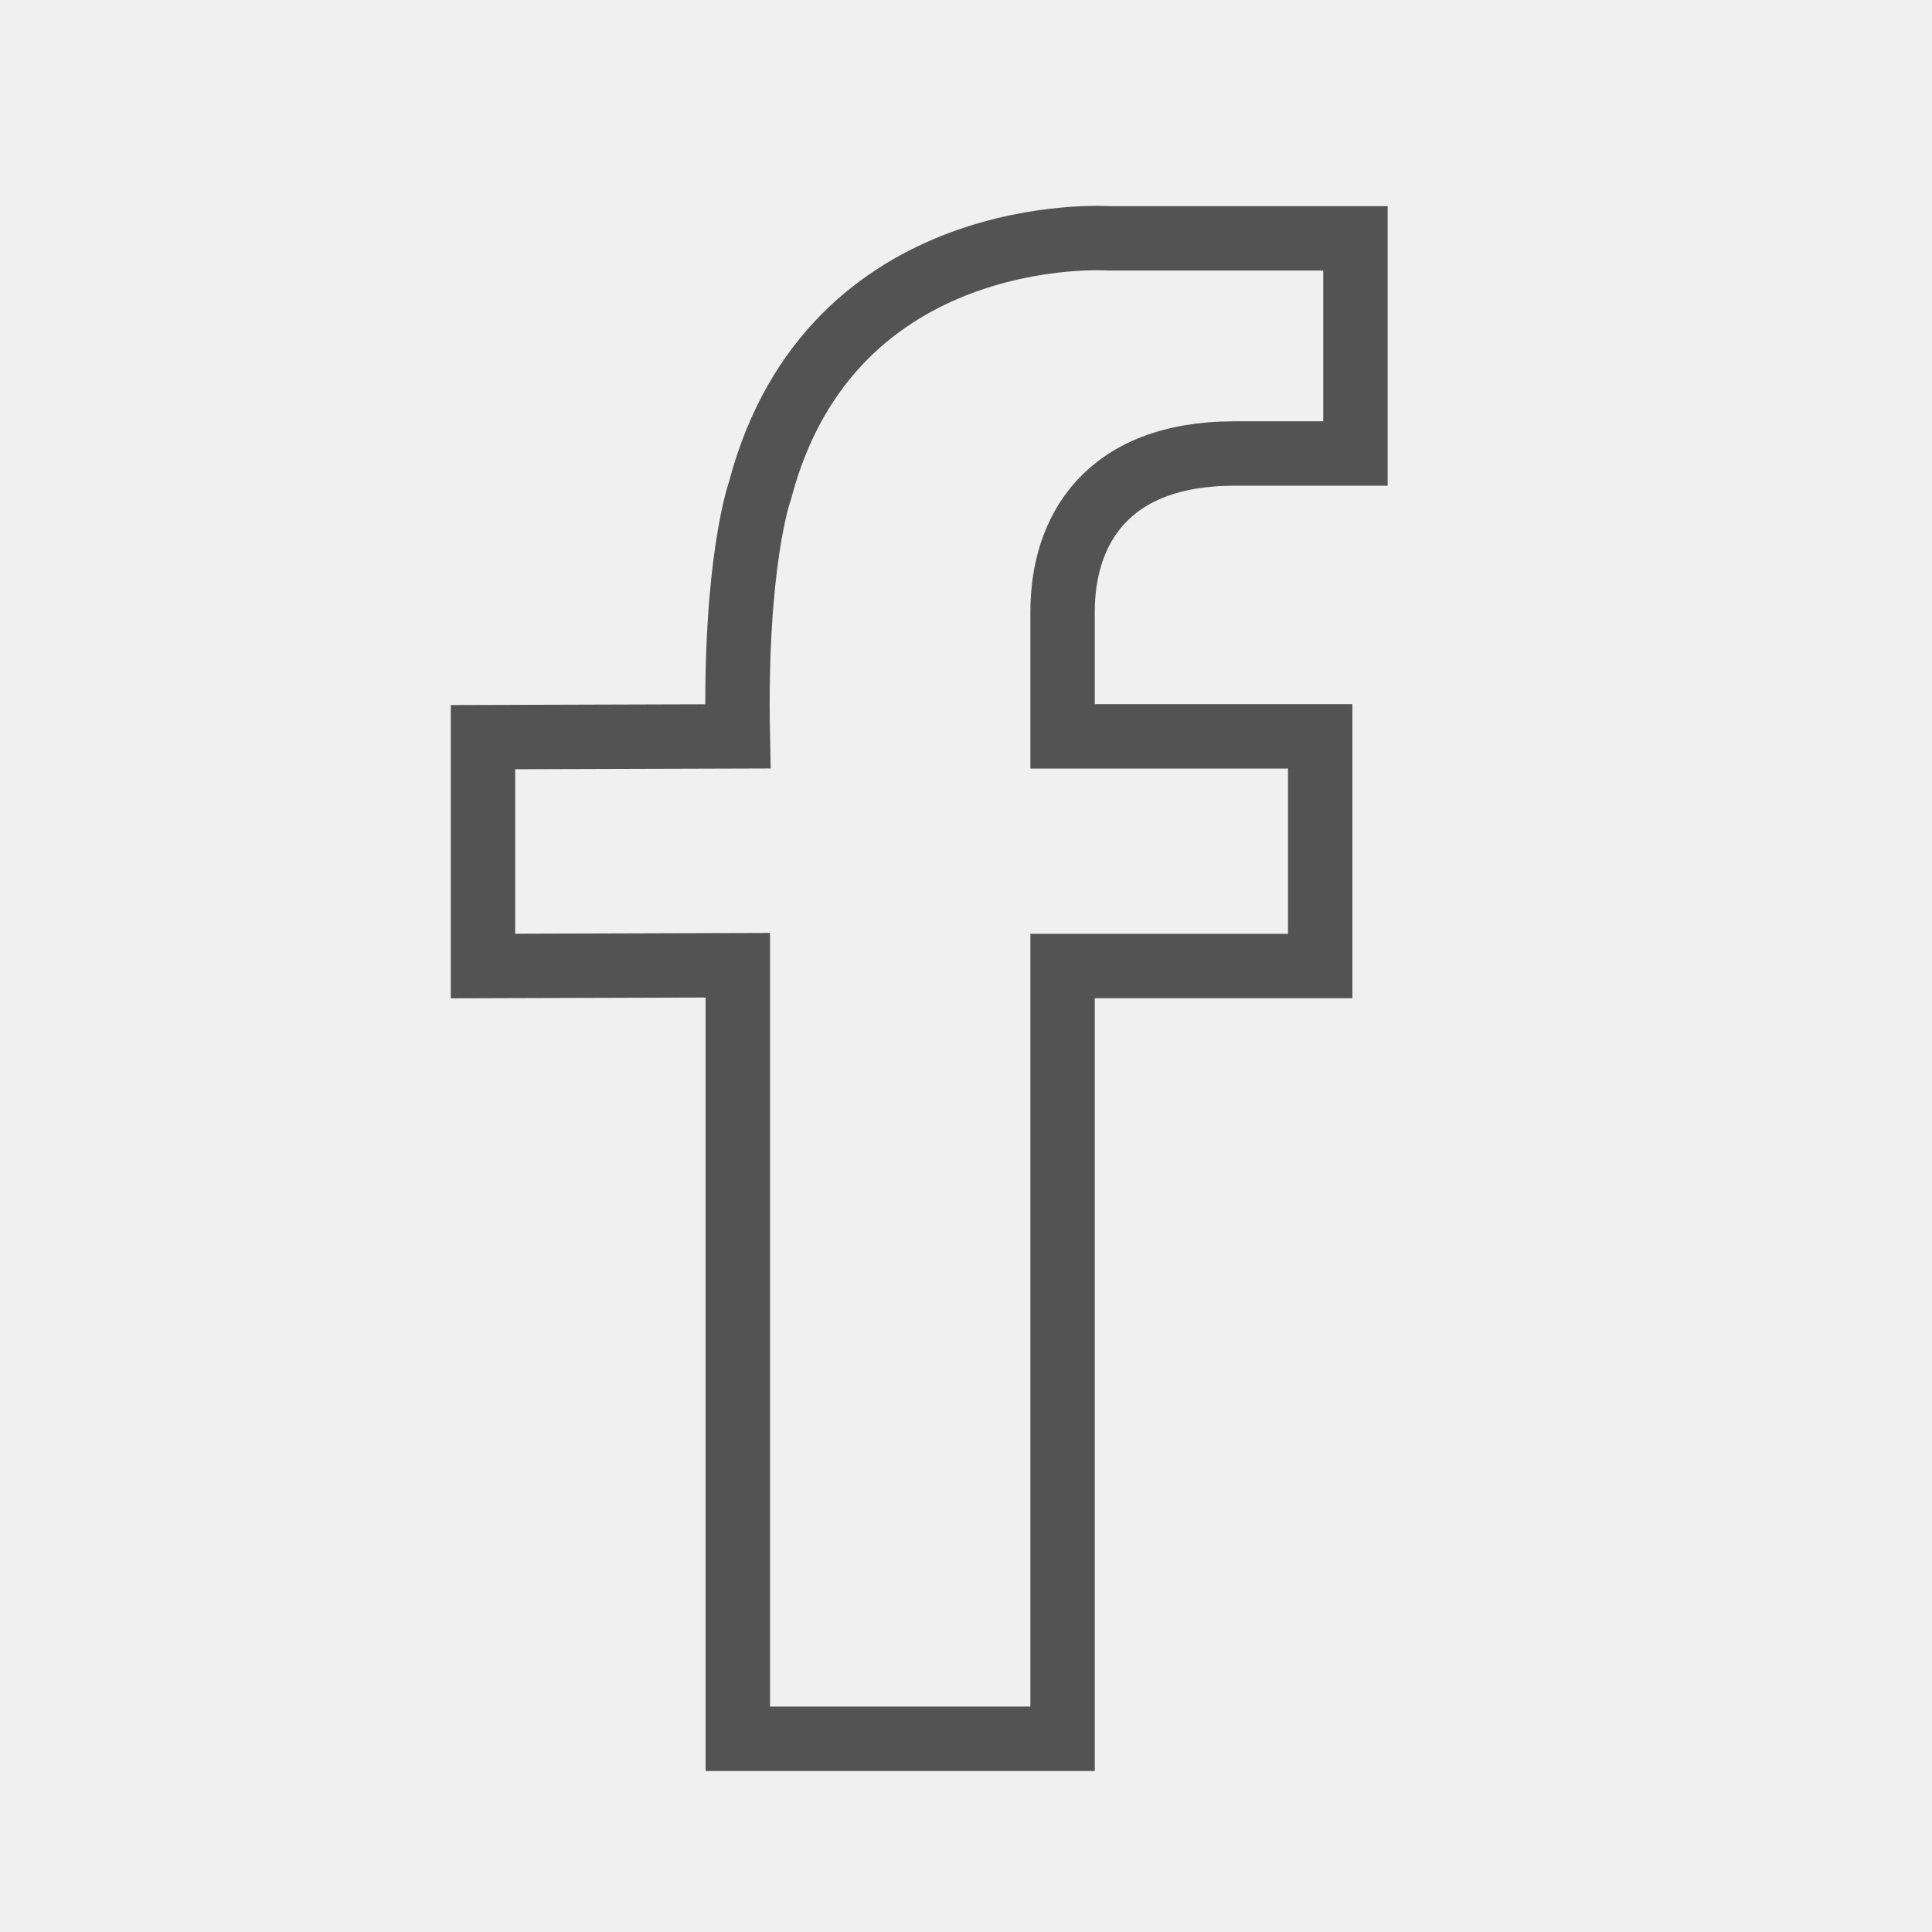
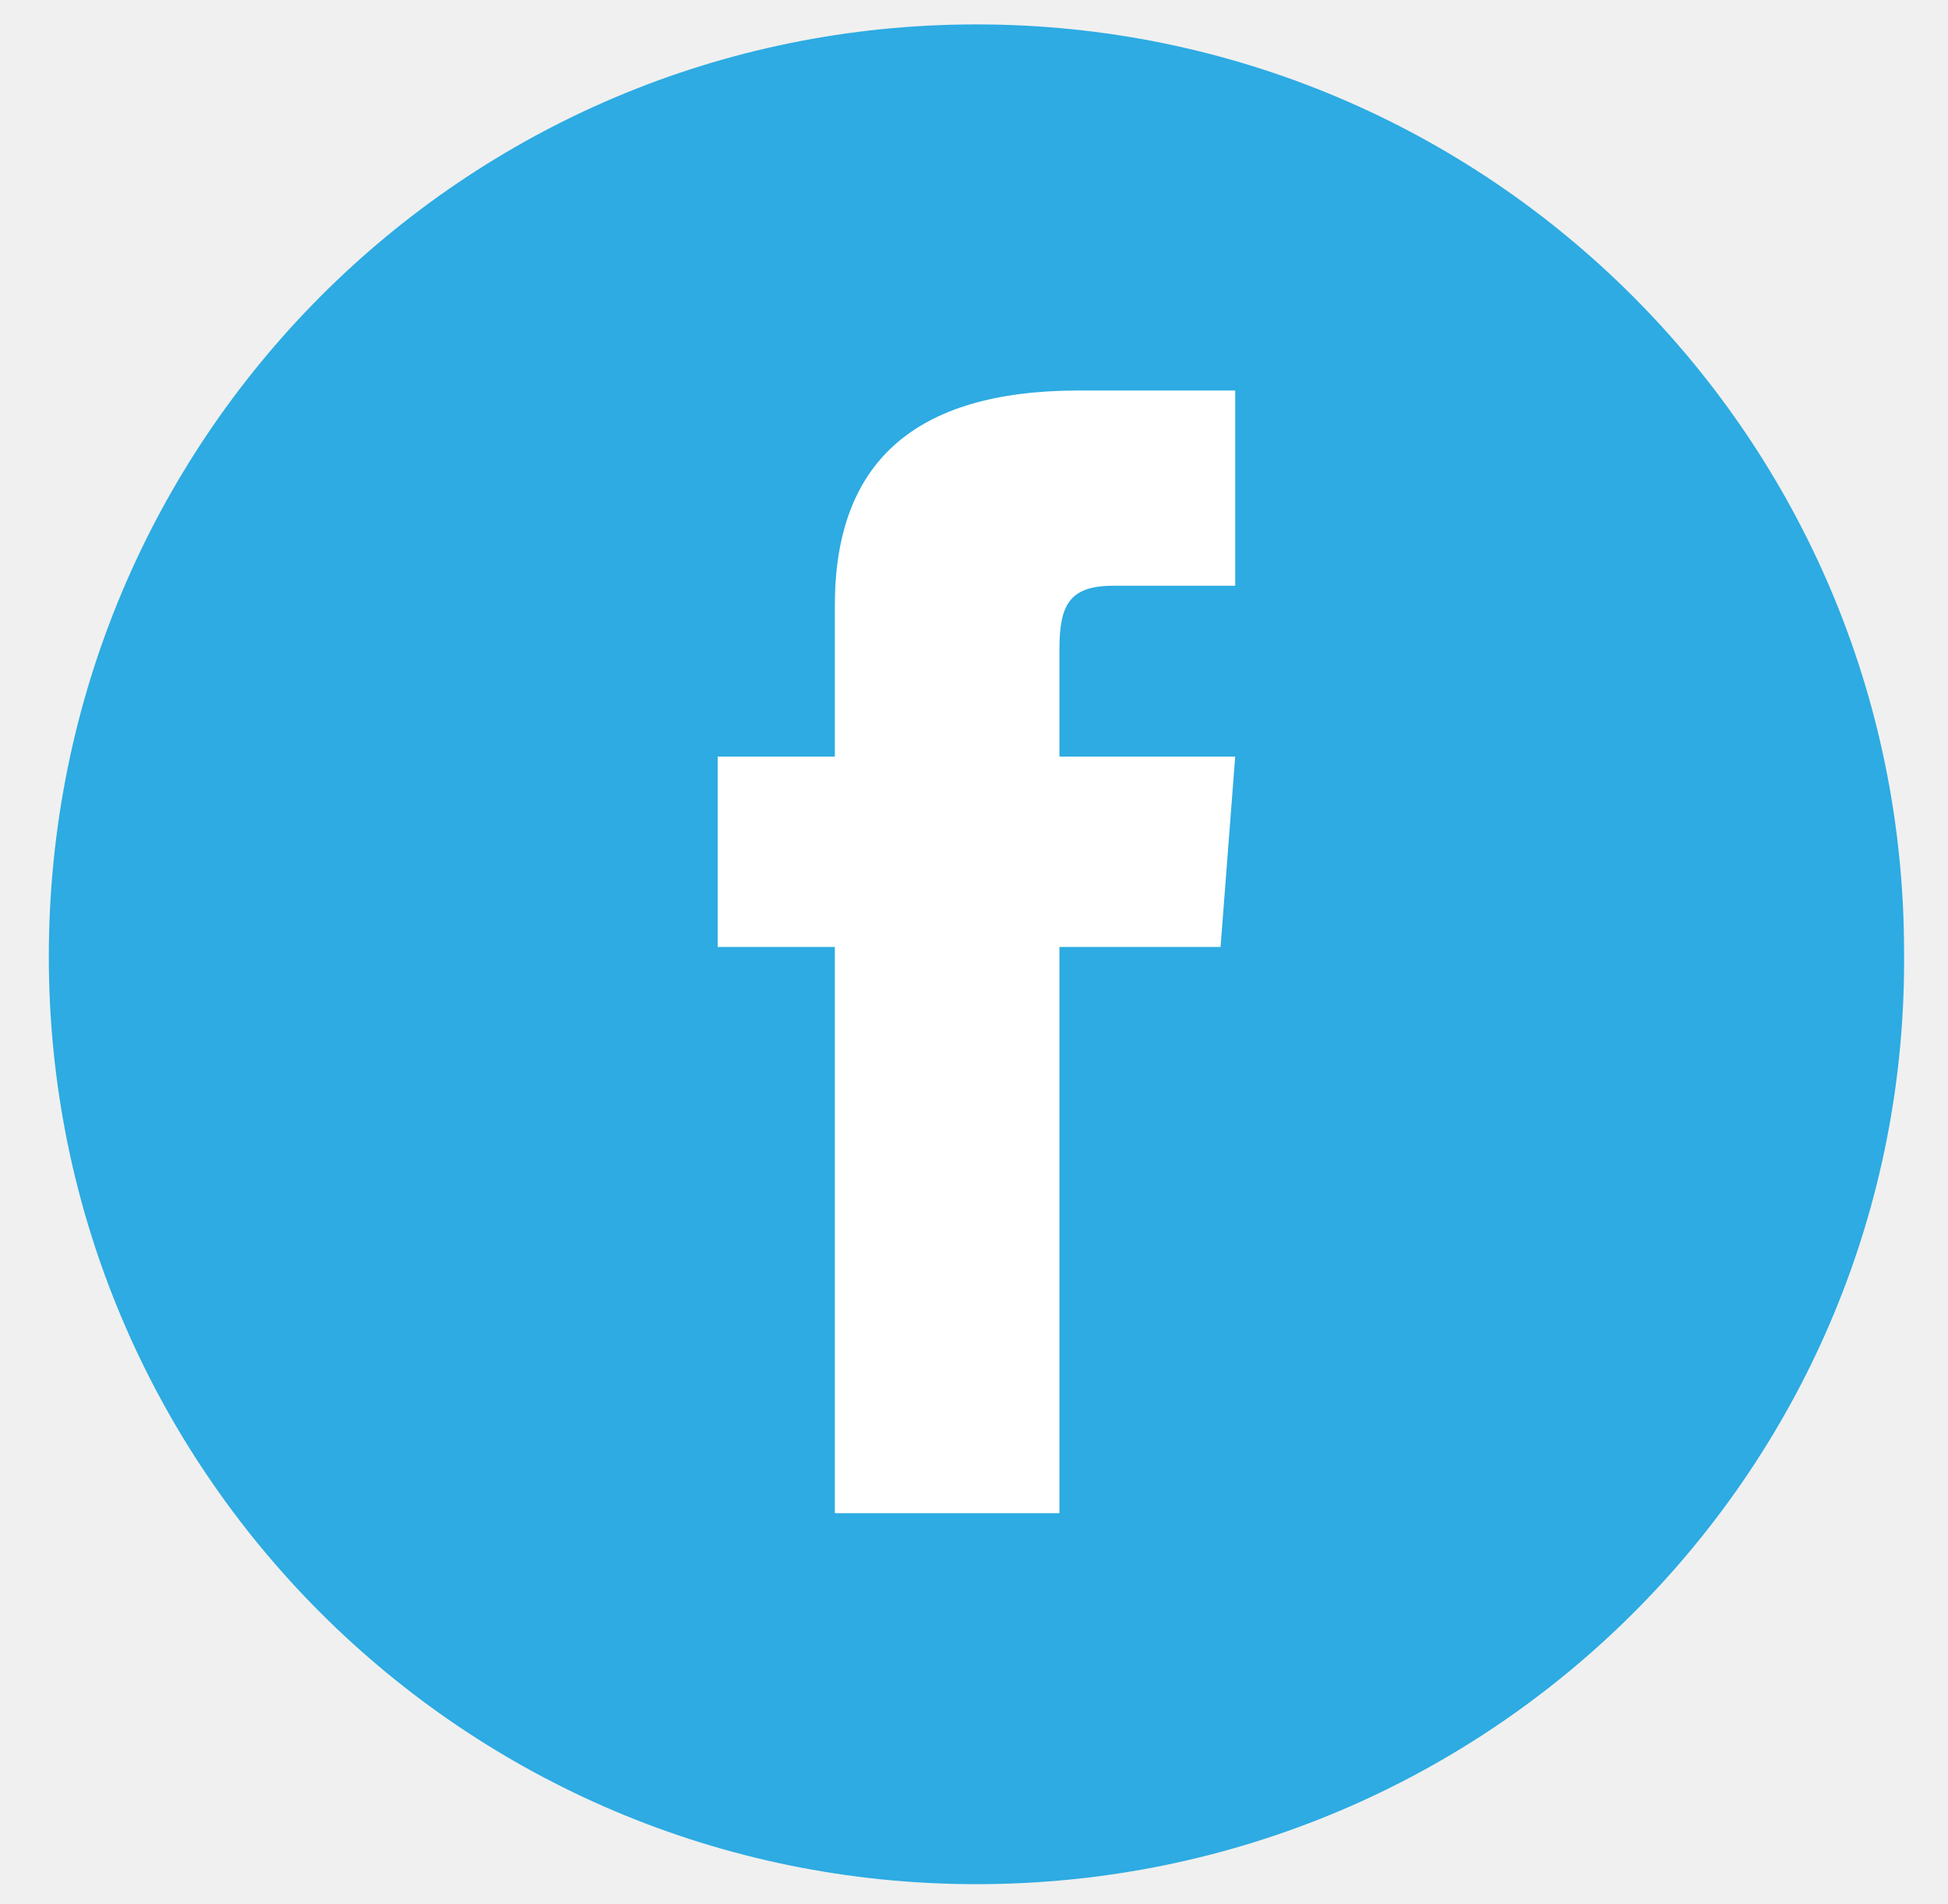
- <svg xmlns="http://www.w3.org/2000/svg" width="60px" height="60px" viewBox="0 0 60 60" version="1.1">
-   <defs />
-   <g id="outlined" stroke="none" stroke-width="1" fill="none" fill-rule="evenodd">
-     <g id="Brands_sliced" transform="translate(-120, 0)" />
-     <g id="Brands" transform="translate(-116, 1)" stroke="#535353" stroke-width="2">
-       <g id="Facebook" transform="translate(130.4726, 6)">
-         <path d="M19.958,0.401 C19.958,0.401 11.34,-0.177 9.131,8.231 C9.131,8.231 8.331,10.436 8.441,15.869 L0.527,15.893 L0.527,23 L8.441,22.976 L8.441,47 L18.527,47 L18.527,23 L26.527,23 L26.527,15.869 L18.527,15.869 L18.527,11.996 C18.527,9.485 19.887,7.084 23.866,7.084 L27.622,7.084 L27.622,0.401 L19.958,0.401 Z" id="Shape" />
-       </g>
-     </g>
+ <svg xmlns="http://www.w3.org/2000/svg" version="1.1" id="Layer_1" x="0px" y="0px" viewBox="0 0 39.9 39" enable-background="new 0 0 39.9 39" xml:space="preserve">
+   <g id="XMLID_1693_">
+     <path id="XMLID_1695_" fill="#2DABE2" d="M20,38.6L20,38.6c-10.5,0-19-8.5-19-19v0C1,9,9.5,0.5,20,0.5h0c10.5,0,19,8.5,19,19v0   C39.1,30,30.6,38.6,20,38.6z" />
+     <path id="XMLID_1694_" fill="#FFFFFF" d="M17.1,31h4.6V19.4H25l0.3-3.9h-3.6c0,0,0-1.5,0-2.2c0-0.9,0.2-1.3,1.1-1.3   c0.7,0,2.5,0,2.5,0V8c0,0-2.6,0-3.2,0c-3.4,0-5,1.5-5,4.4c0,2.5,0,3.1,0,3.1h-2.4v3.9h2.4V31z" />
  </g>
</svg>
